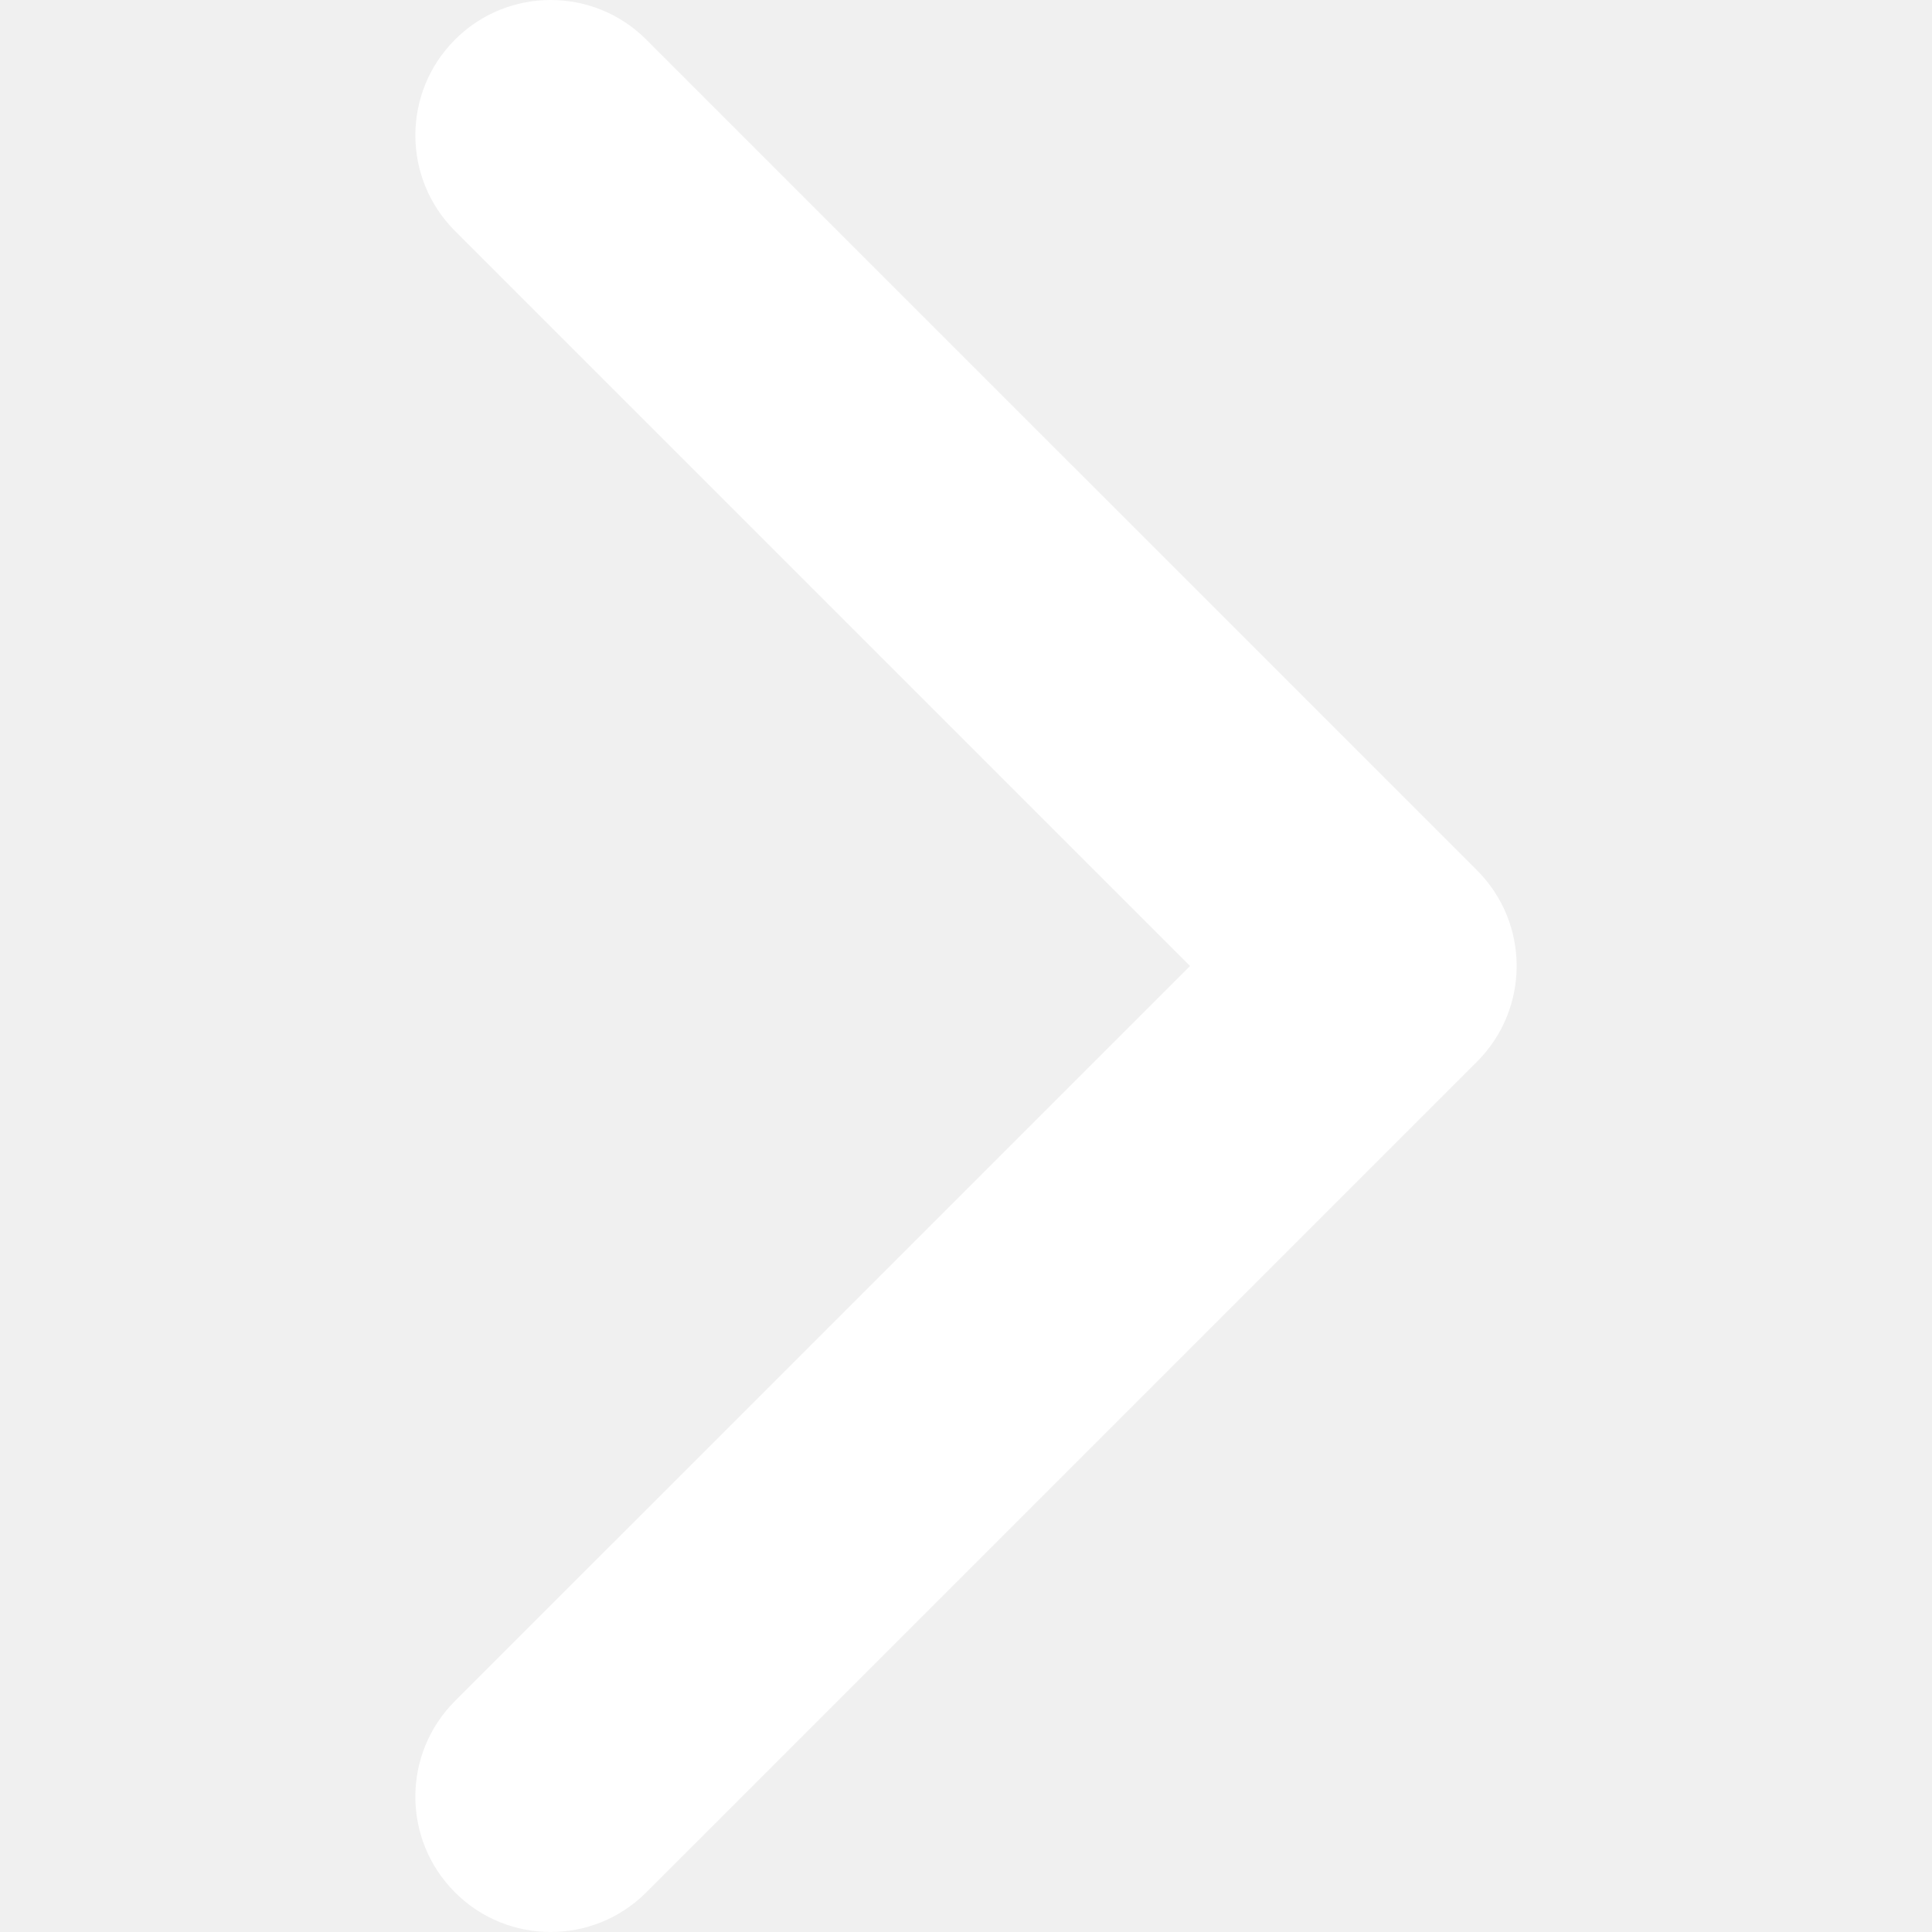
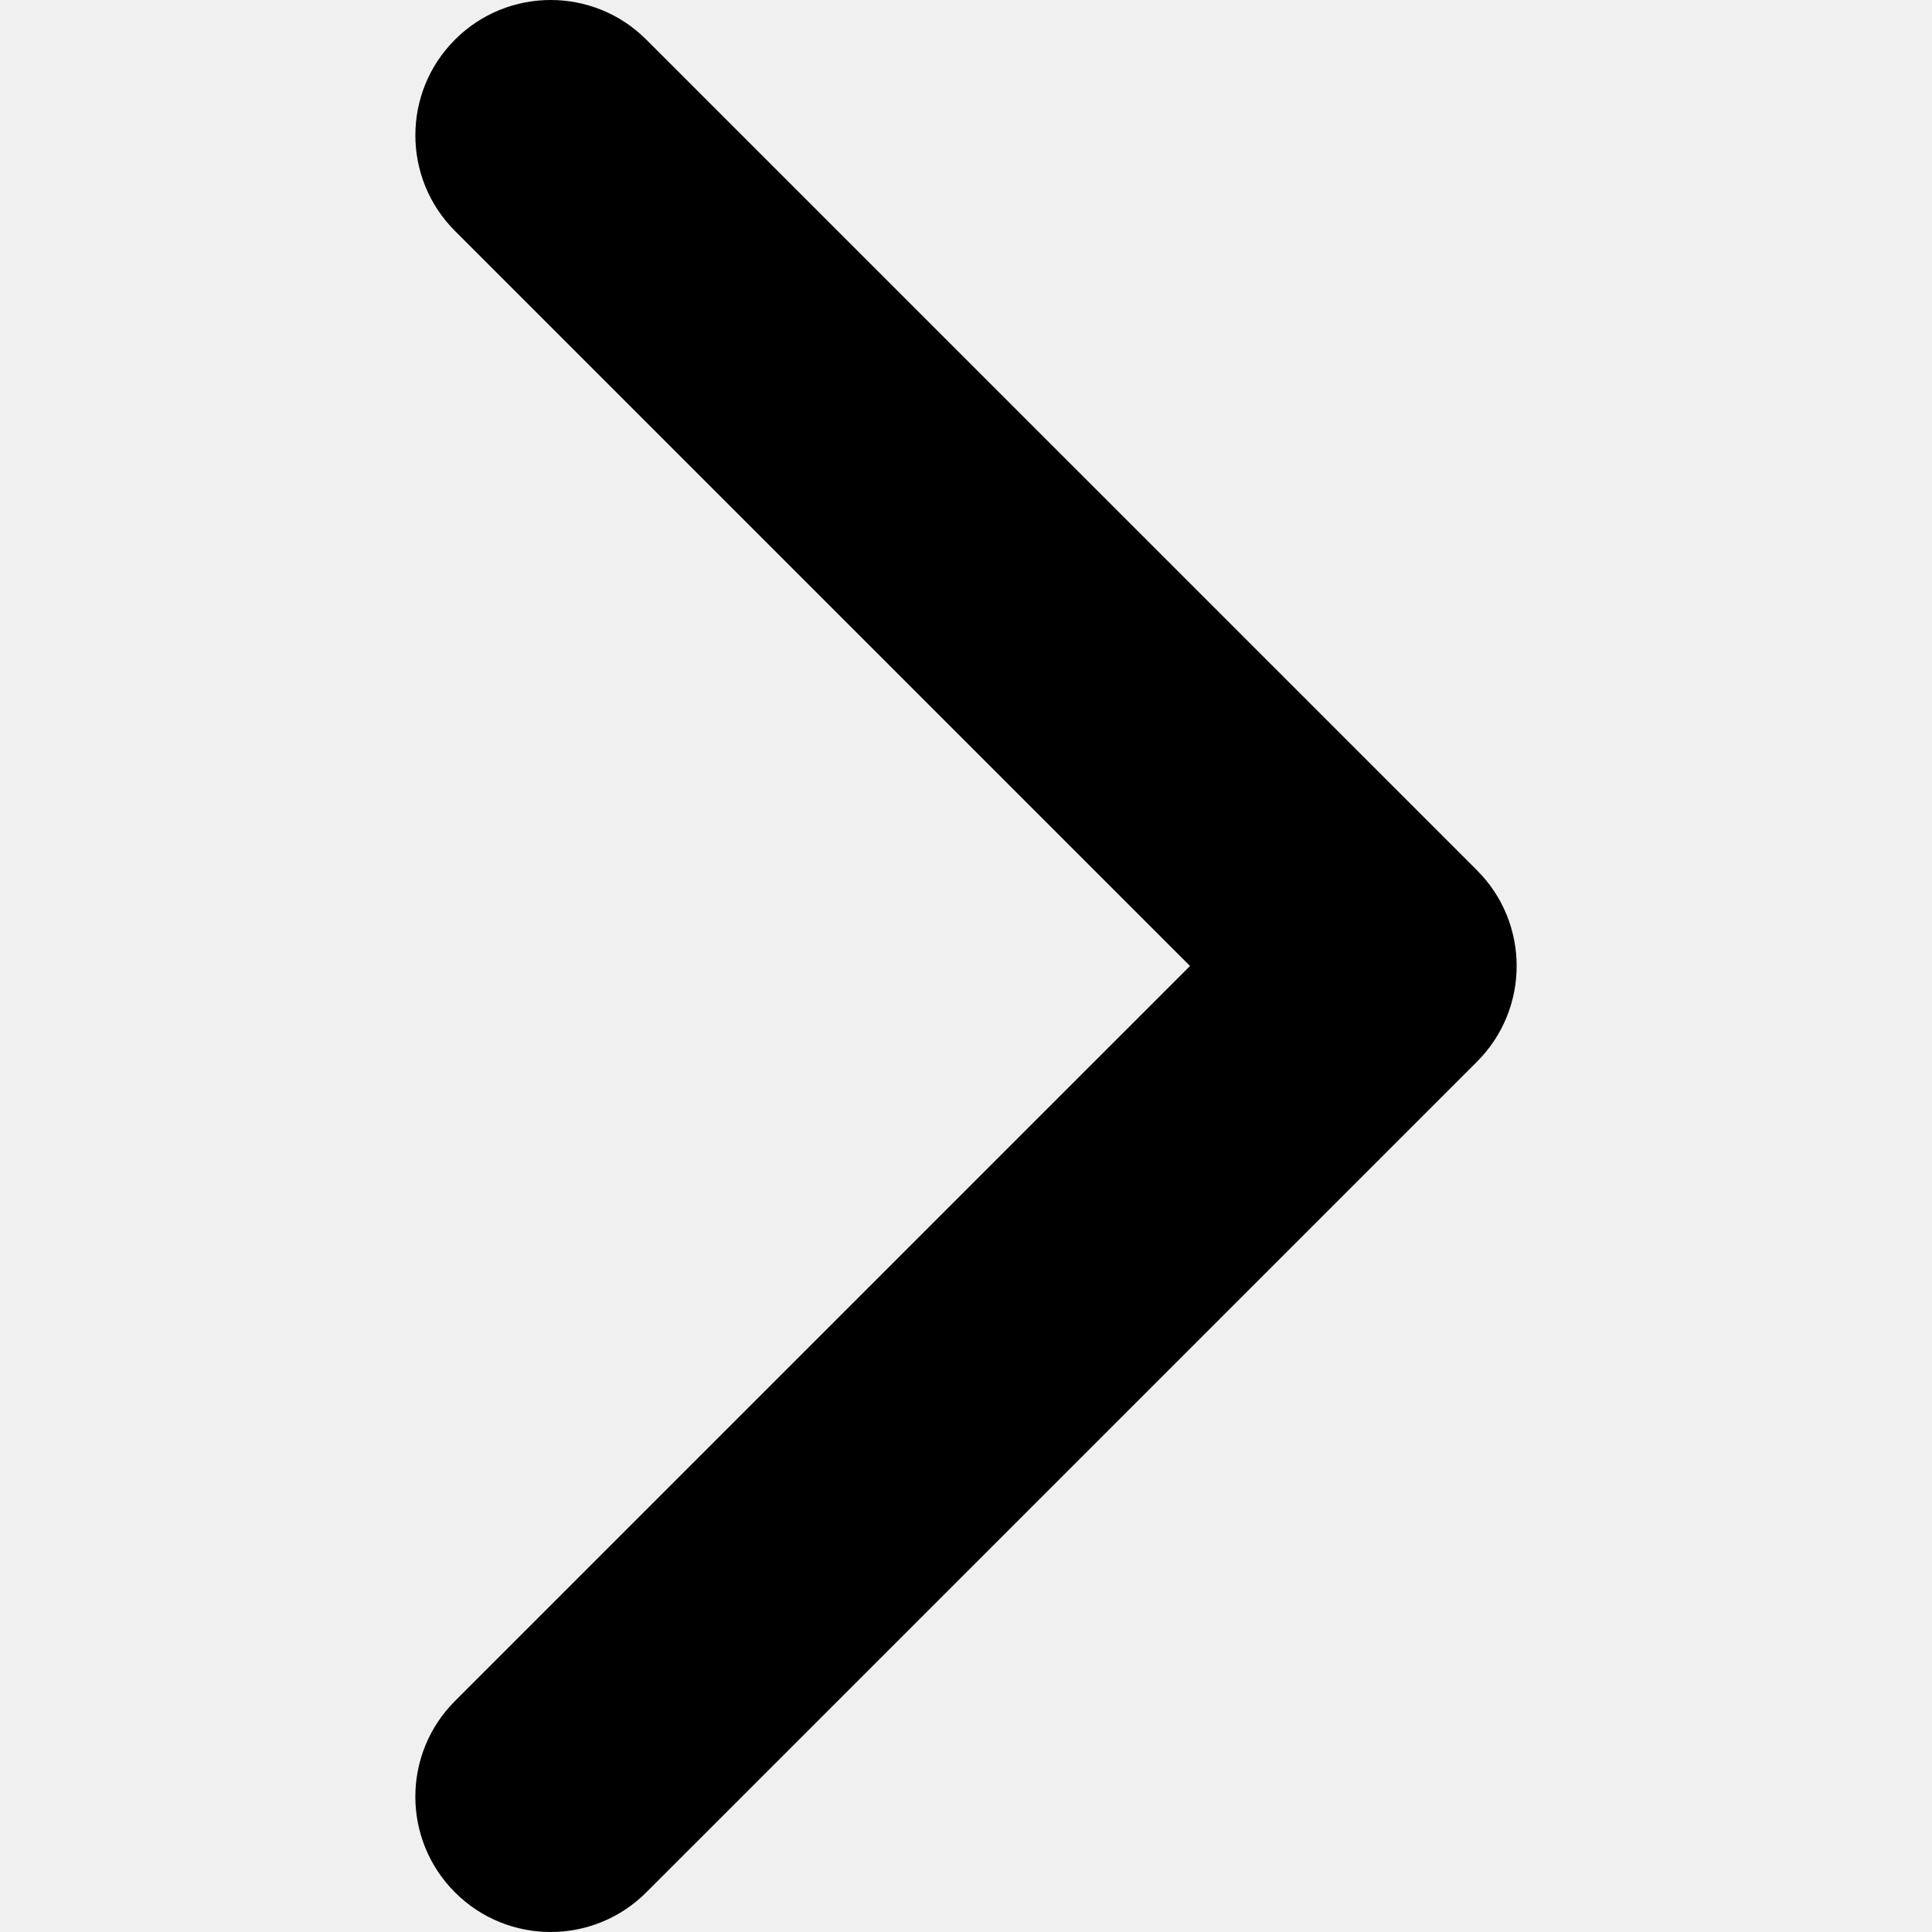
- <svg xmlns="http://www.w3.org/2000/svg" version="1.1" id="Capa_1" x="0px" y="0px" width="451.846px" height="451.847px" viewBox="0 0 451.846 451.847" style="enable-background:new 0 0 451.846 451.847;" fill="white" xml:space="preserve">
+ <svg xmlns="http://www.w3.org/2000/svg" version="1.1" id="Capa_1" x="0px" y="0px" width="451.846px" height="451.847px" viewBox="0 0 451.846 451.847" style="enable-background:new 0 0 451.846 451.847;" fill="black" xml:space="preserve">
  <g>
    <path d="M345.441,248.292L151.154,442.573c-12.359,12.365-32.397,12.365-44.75,0c-12.354-12.354-12.354-32.391,0-44.744   L278.318,225.92L106.409,54.017c-12.354-12.359-12.354-32.394,0-44.748c12.354-12.359,32.391-12.359,44.75,0l194.287,194.284   c6.177,6.18,9.262,14.271,9.262,22.366C354.708,234.018,351.617,242.115,345.441,248.292z" />
  </g>
  <g>
</g>
  <g>
</g>
  <g>
</g>
  <g>
</g>
  <g>
</g>
  <g>
</g>
  <g>
</g>
  <g>
</g>
  <g>
</g>
  <g>
</g>
  <g>
</g>
  <g>
</g>
  <g>
</g>
  <g>
</g>
  <g>
</g>
</svg>
